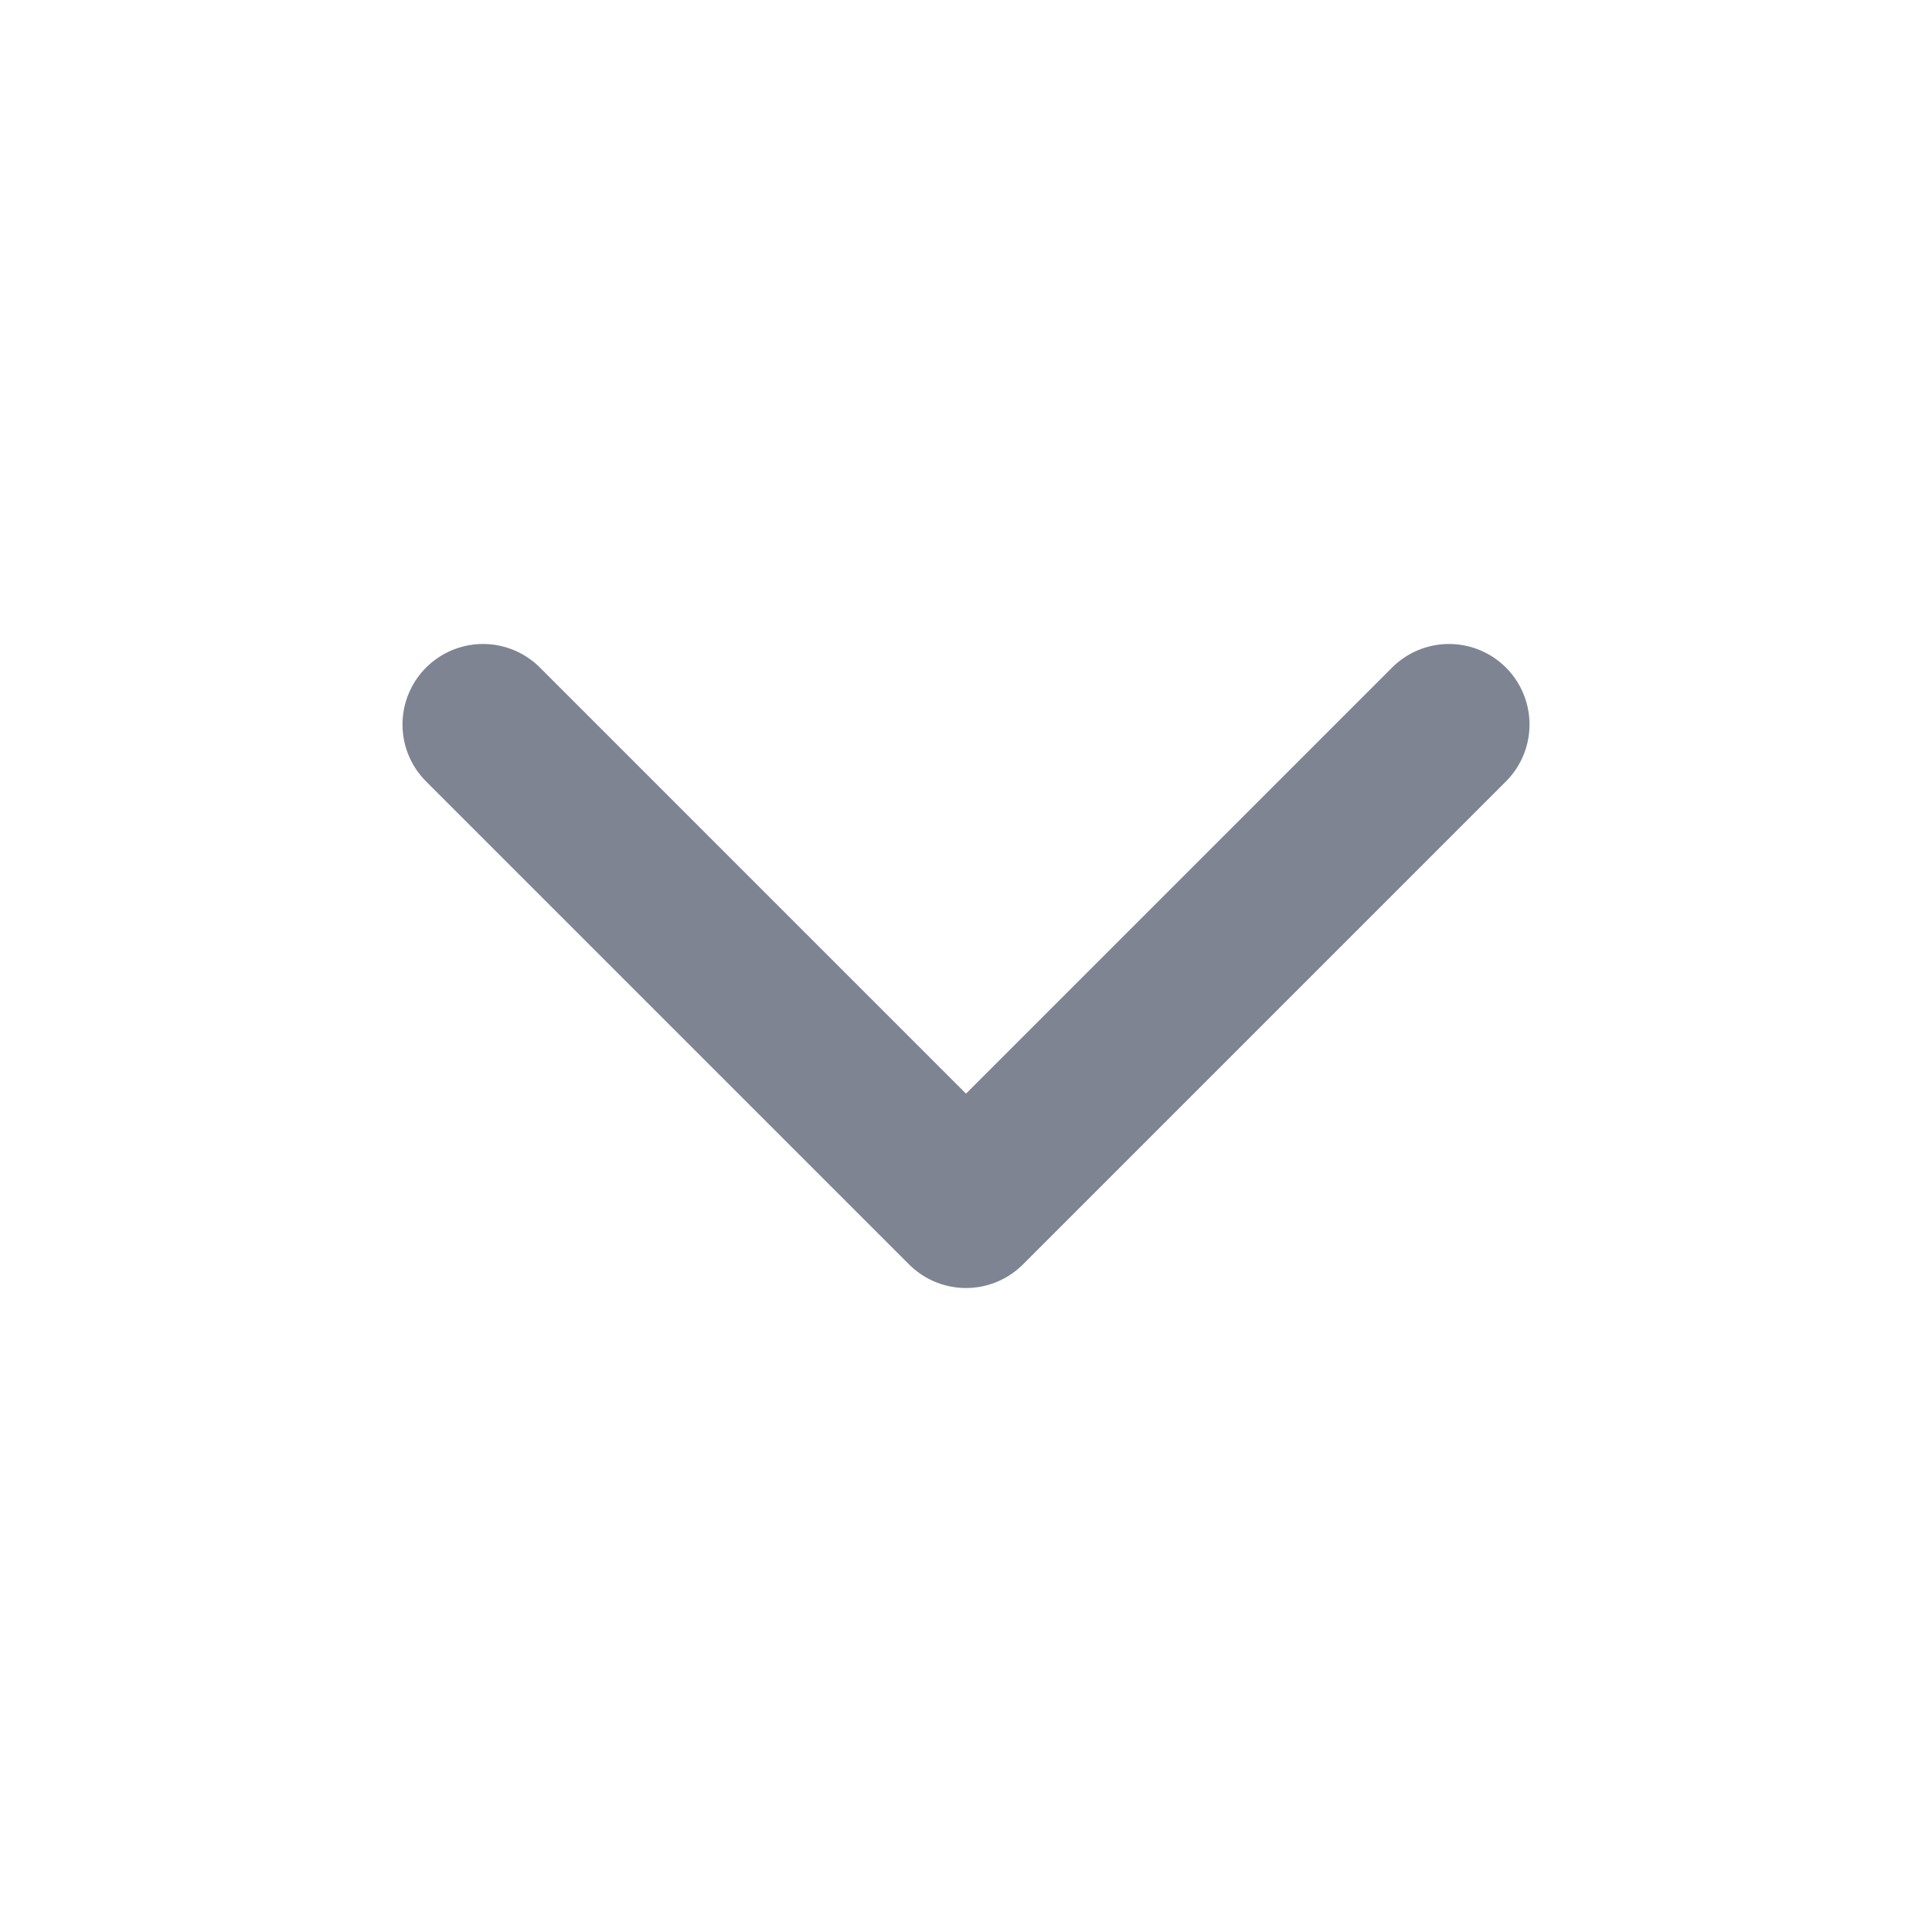
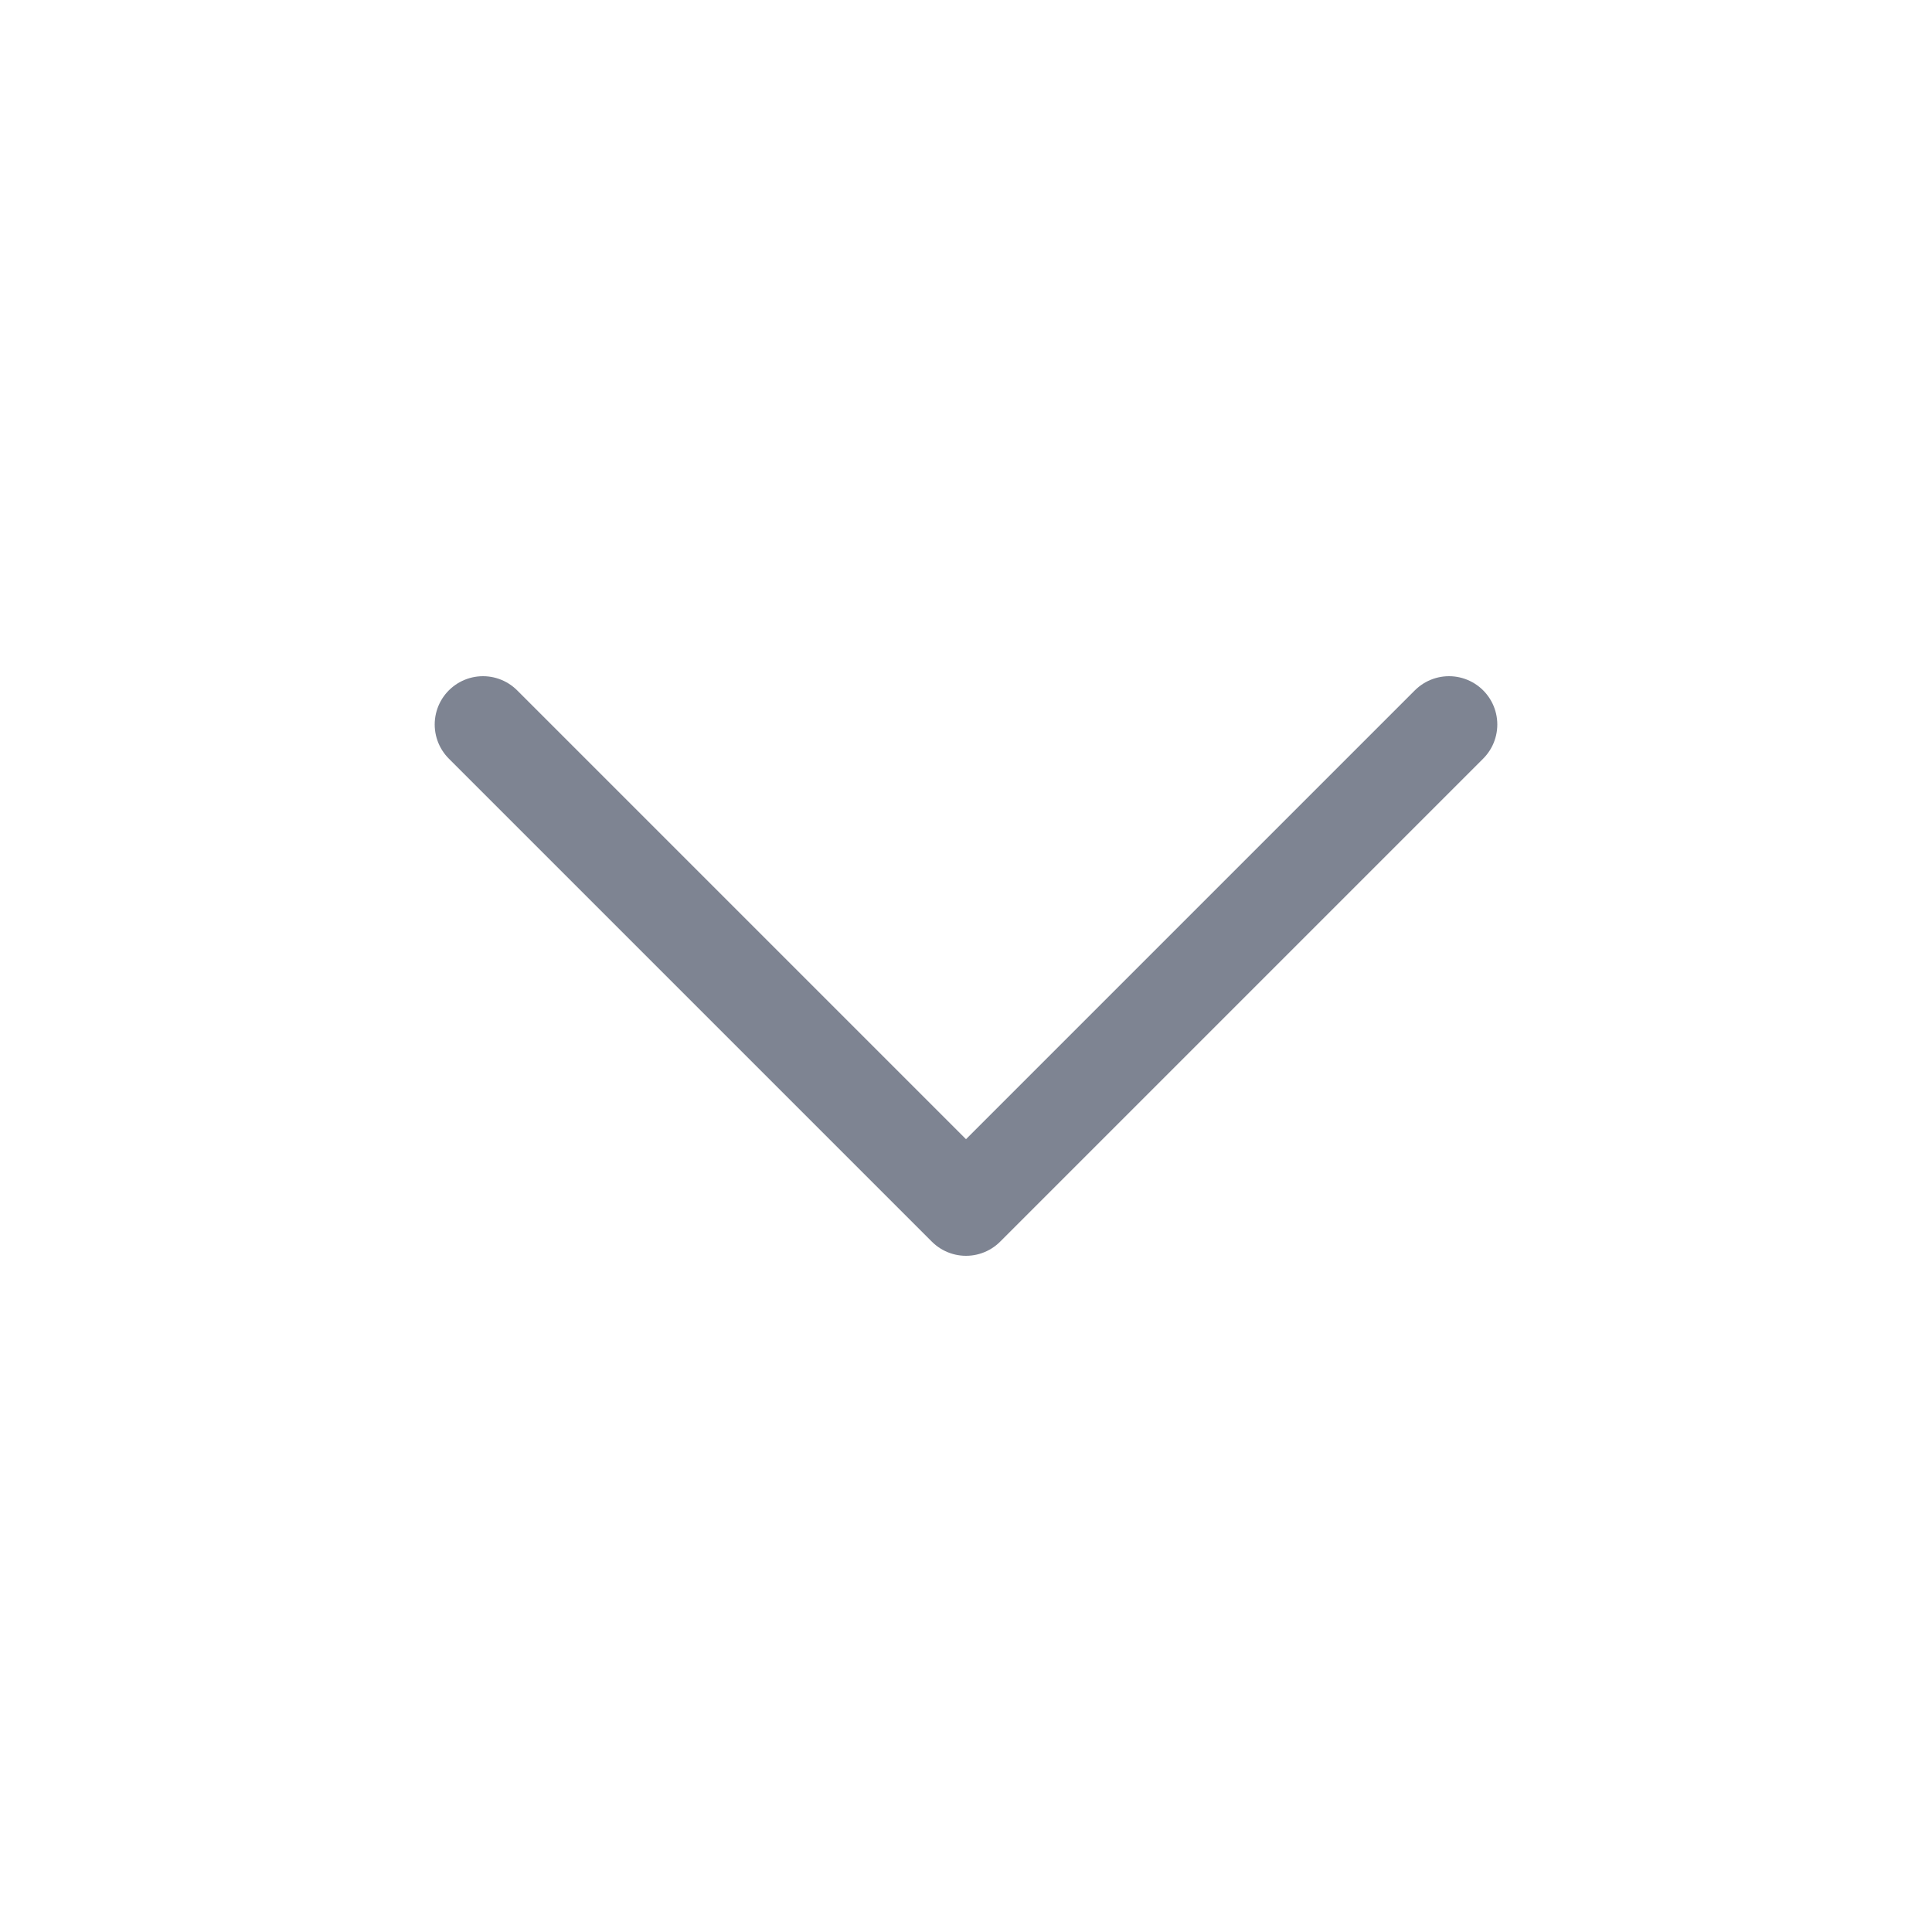
<svg xmlns="http://www.w3.org/2000/svg" width="20" height="20" viewBox="0 0 20 20" fill="none">
-   <path d="M5 7.5L10 12.5L15 7.5" stroke="#7E8492" stroke-width="1.667" stroke-linecap="round" stroke-linejoin="round" />
+   <path d="M5 7.5L10 12.5L15 7.5" stroke="#7E8492" strokeWidth="1.667" stroke-linecap="round" stroke-linejoin="round" />
</svg>
